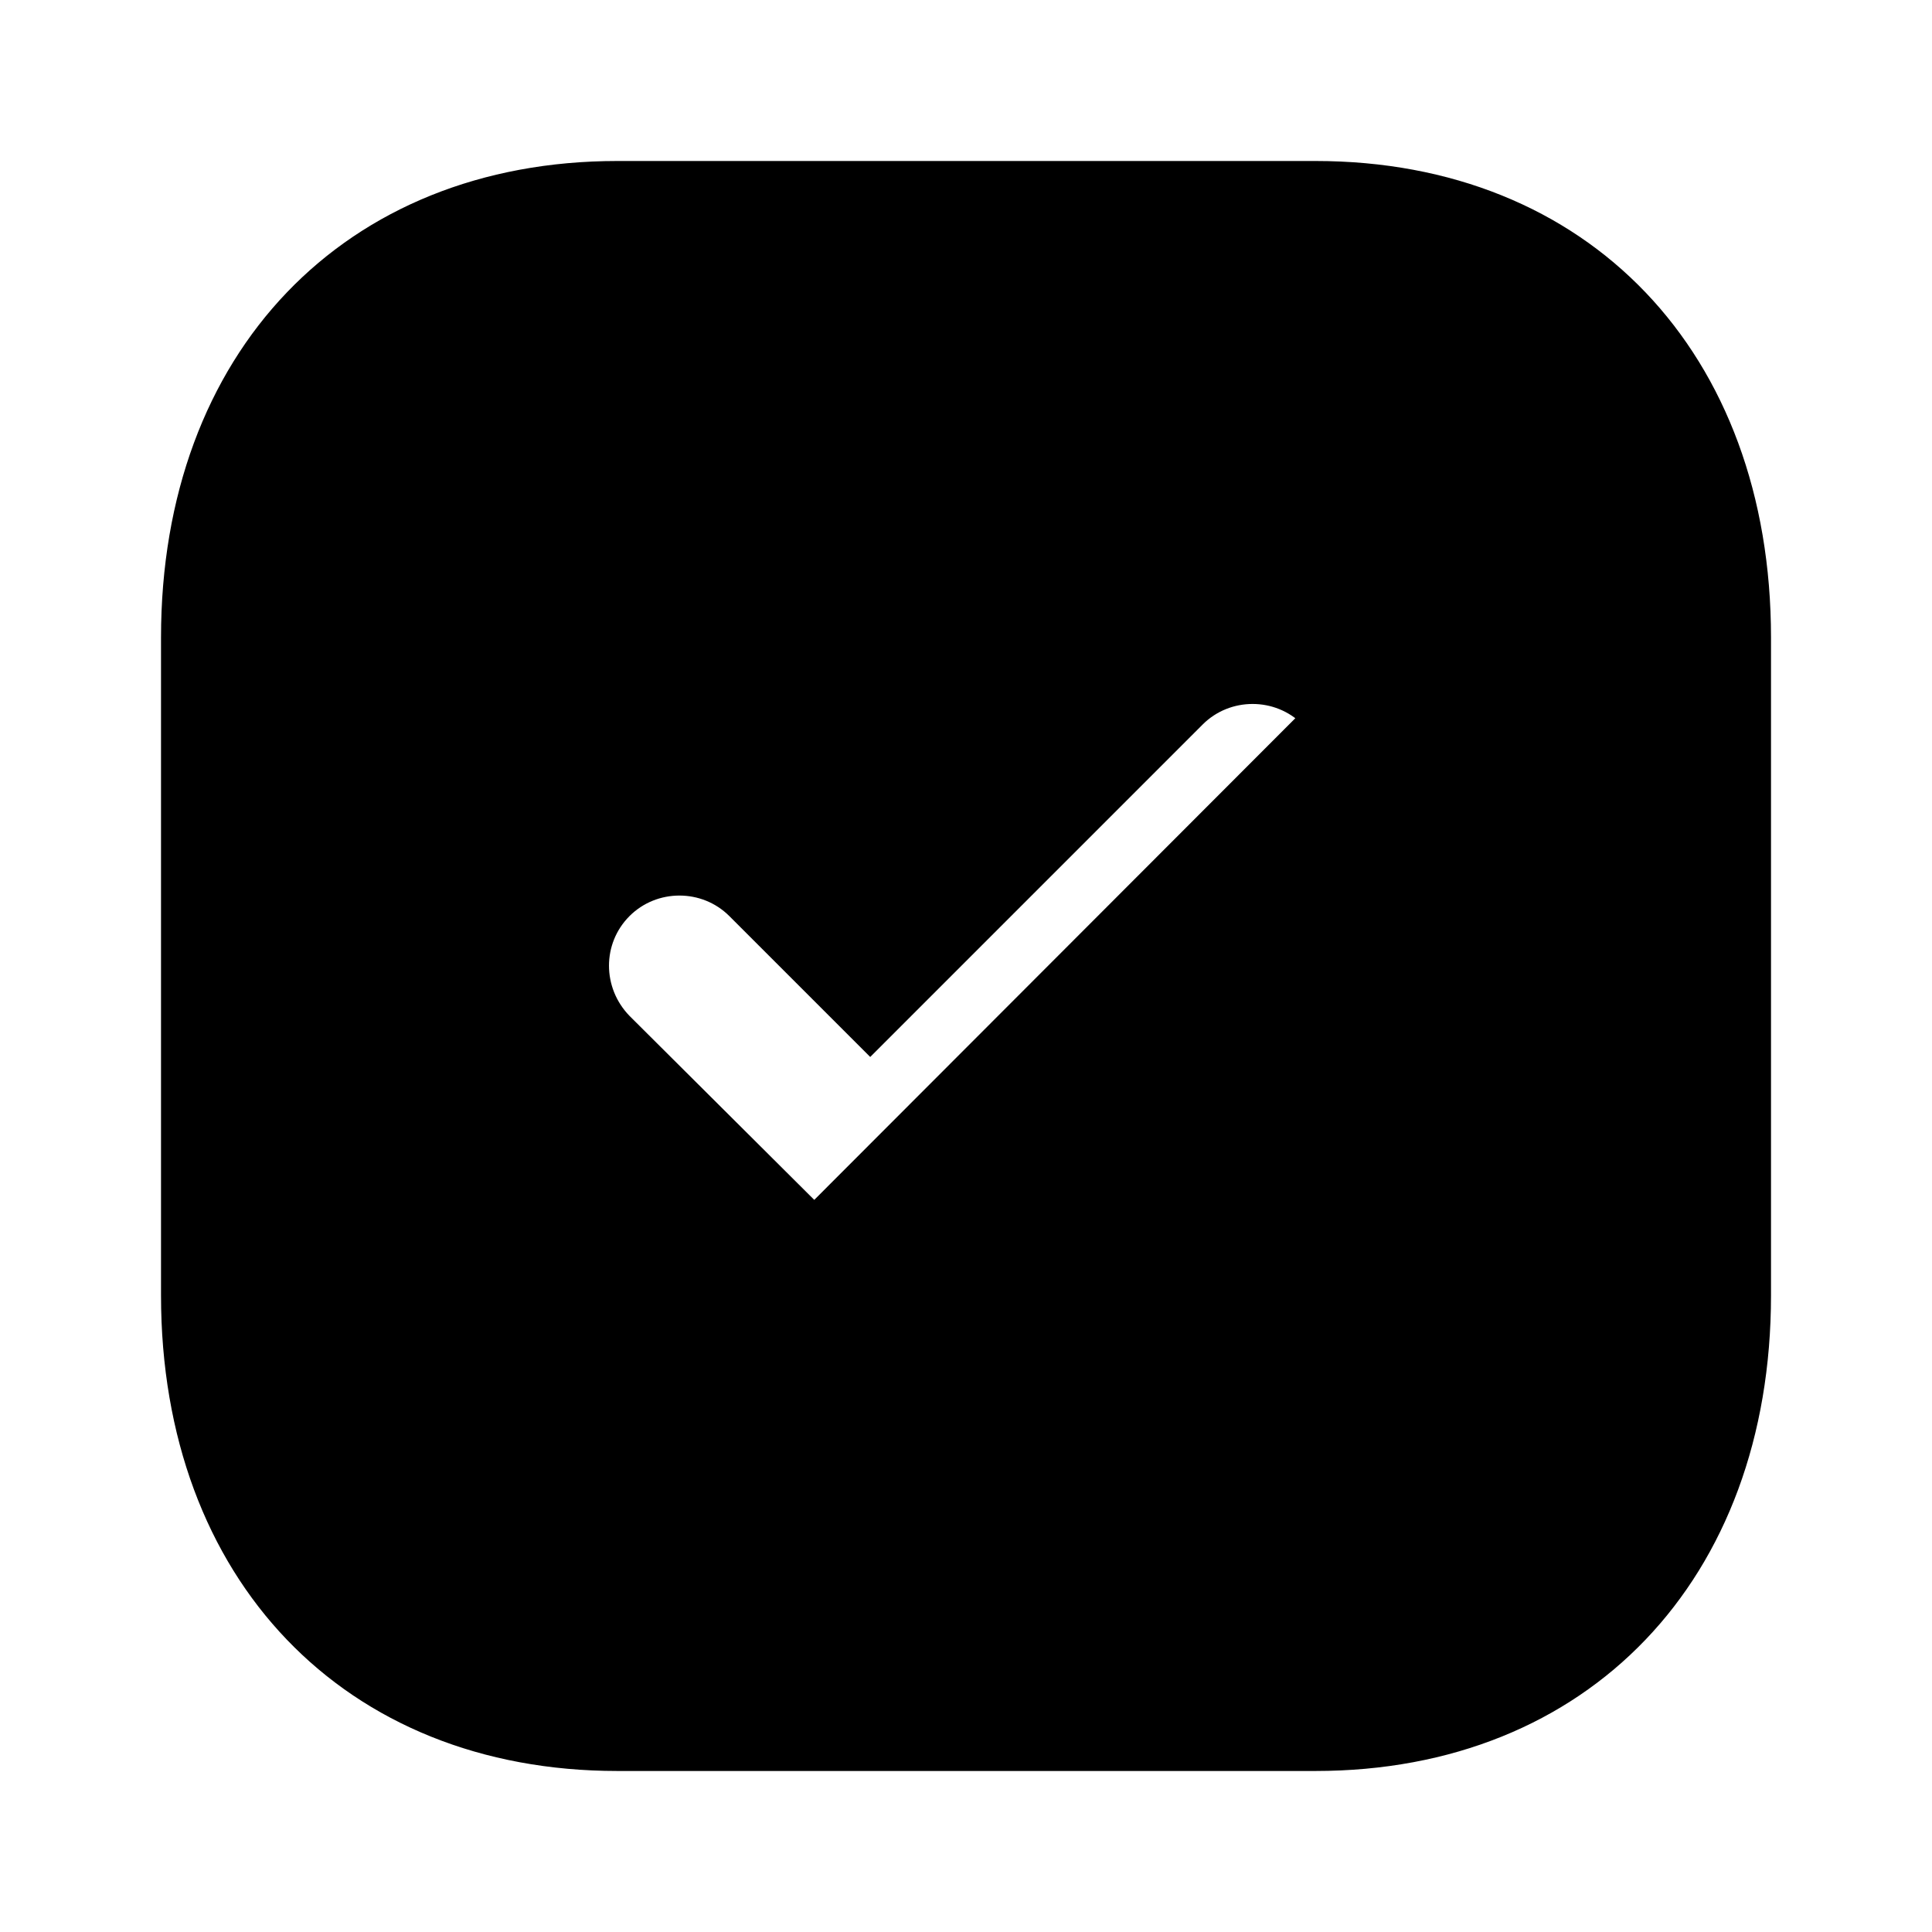
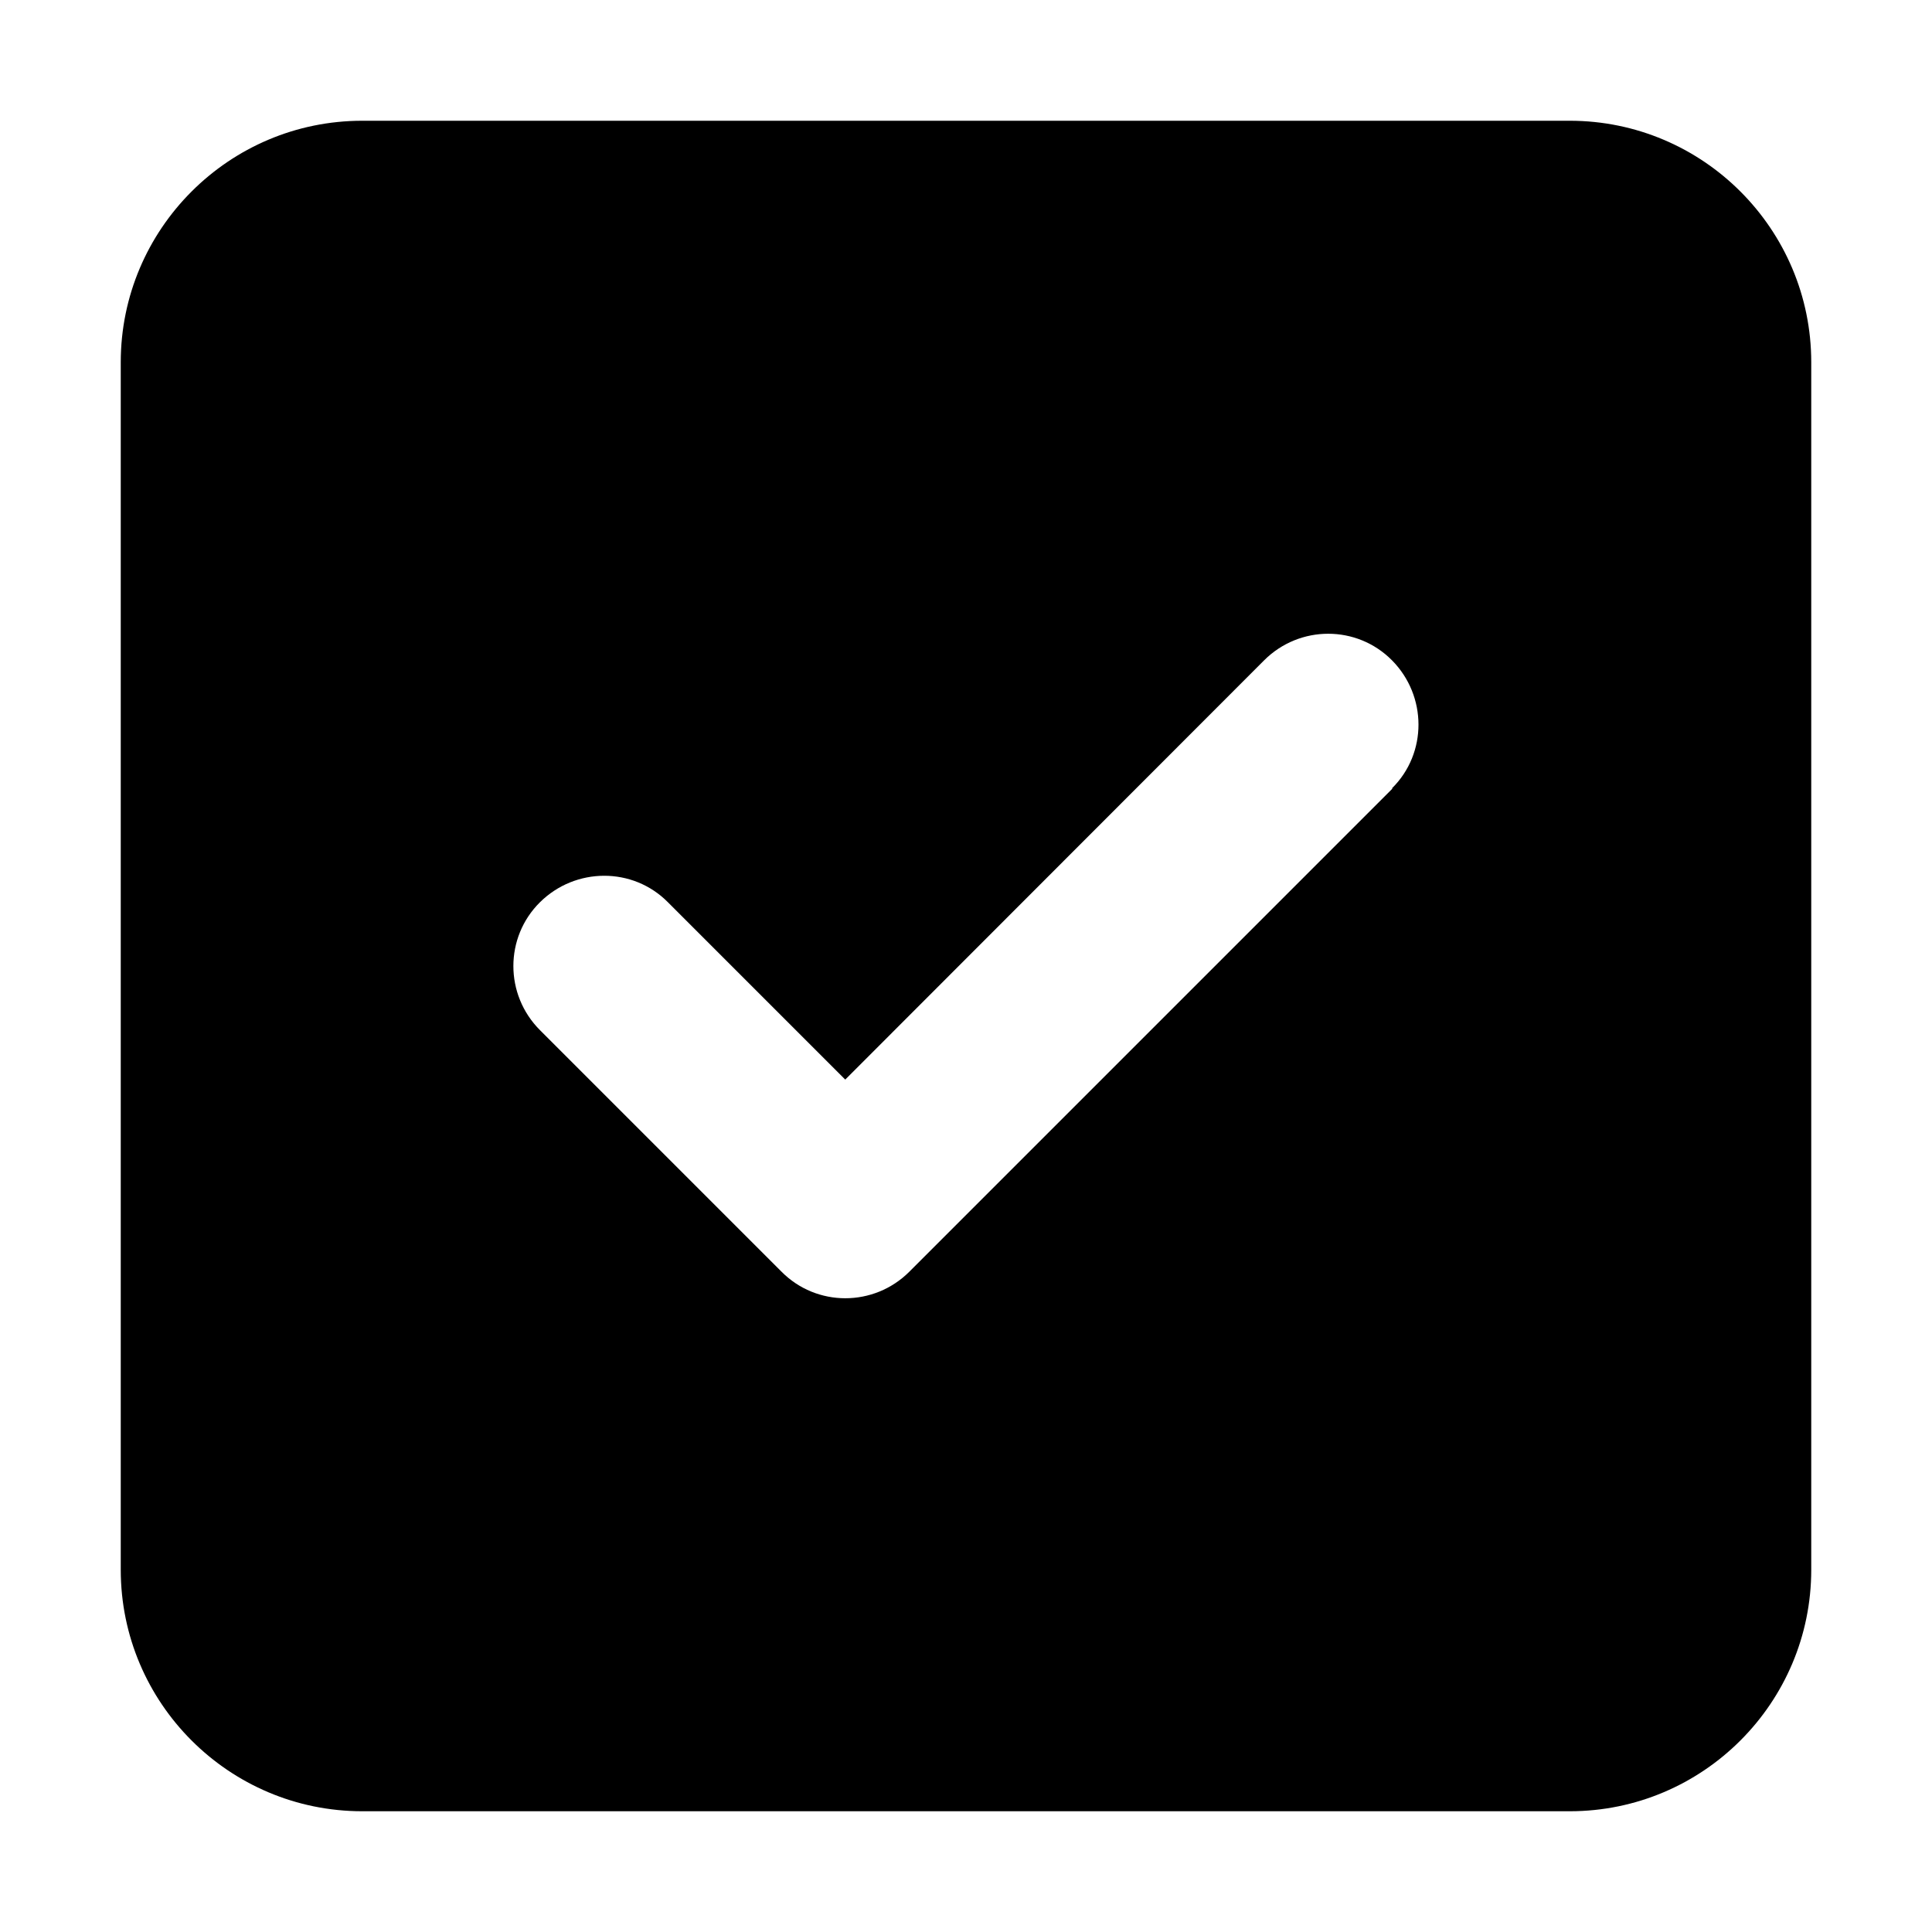
- <svg xmlns="http://www.w3.org/2000/svg" width="100" height="100" viewBox="0 0 100 100" fill="none">
-   <path d="M67.776 37.151L67.776 37.151C69.378 38.801 69.385 41.405 67.771 43.02L47.979 62.812C47.168 63.623 46.12 64 45.042 64C44.004 64 42.957 63.621 42.148 62.812L67.776 37.151ZM67.776 37.151L67.771 37.146C66.159 35.534 63.509 35.534 61.897 37.146L45.042 54.001L38.104 47.063C36.492 45.451 33.842 45.451 32.23 47.063C30.616 48.678 30.623 51.282 32.225 52.931L32.225 52.931L32.231 52.937L42.147 62.812L67.776 37.151ZM68.084 8.833C75.025 8.833 80.785 11.267 84.811 15.48C88.839 19.696 91.167 25.733 91.167 33V67.046C91.167 74.29 88.839 80.314 84.811 84.524C80.785 88.733 75.025 91.166 68.084 91.166H31.959C25.018 91.166 19.247 88.733 15.21 84.524C11.172 80.314 8.834 74.289 8.834 67.046V33C8.834 25.733 11.172 19.697 15.21 15.481C19.247 11.267 25.018 8.833 31.959 8.833H68.084Z" fill="black" stroke="black" />
+ <svg xmlns="http://www.w3.org/2000/svg" width="100" height="100" viewBox="0 0 448 512">
+   <path d="M64 32C28.7 32 0 60.7 0 96L0 416c0 35.3 28.7 64 64 64l320 0c35.3 0 64-28.7 64-64l0-320c0-35.3-28.7-64-64-64L64 32zM337 209L209 337c-9.4 9.4-24.6 9.4-33.9 0l-64-64c-9.4-9.4-9.4-24.6 0-33.9s24.6-9.4 33.9 0l47 47L303 175c9.4-9.4 24.6-9.4 33.9 0s9.4 24.6 0 33.9z" />
</svg>
